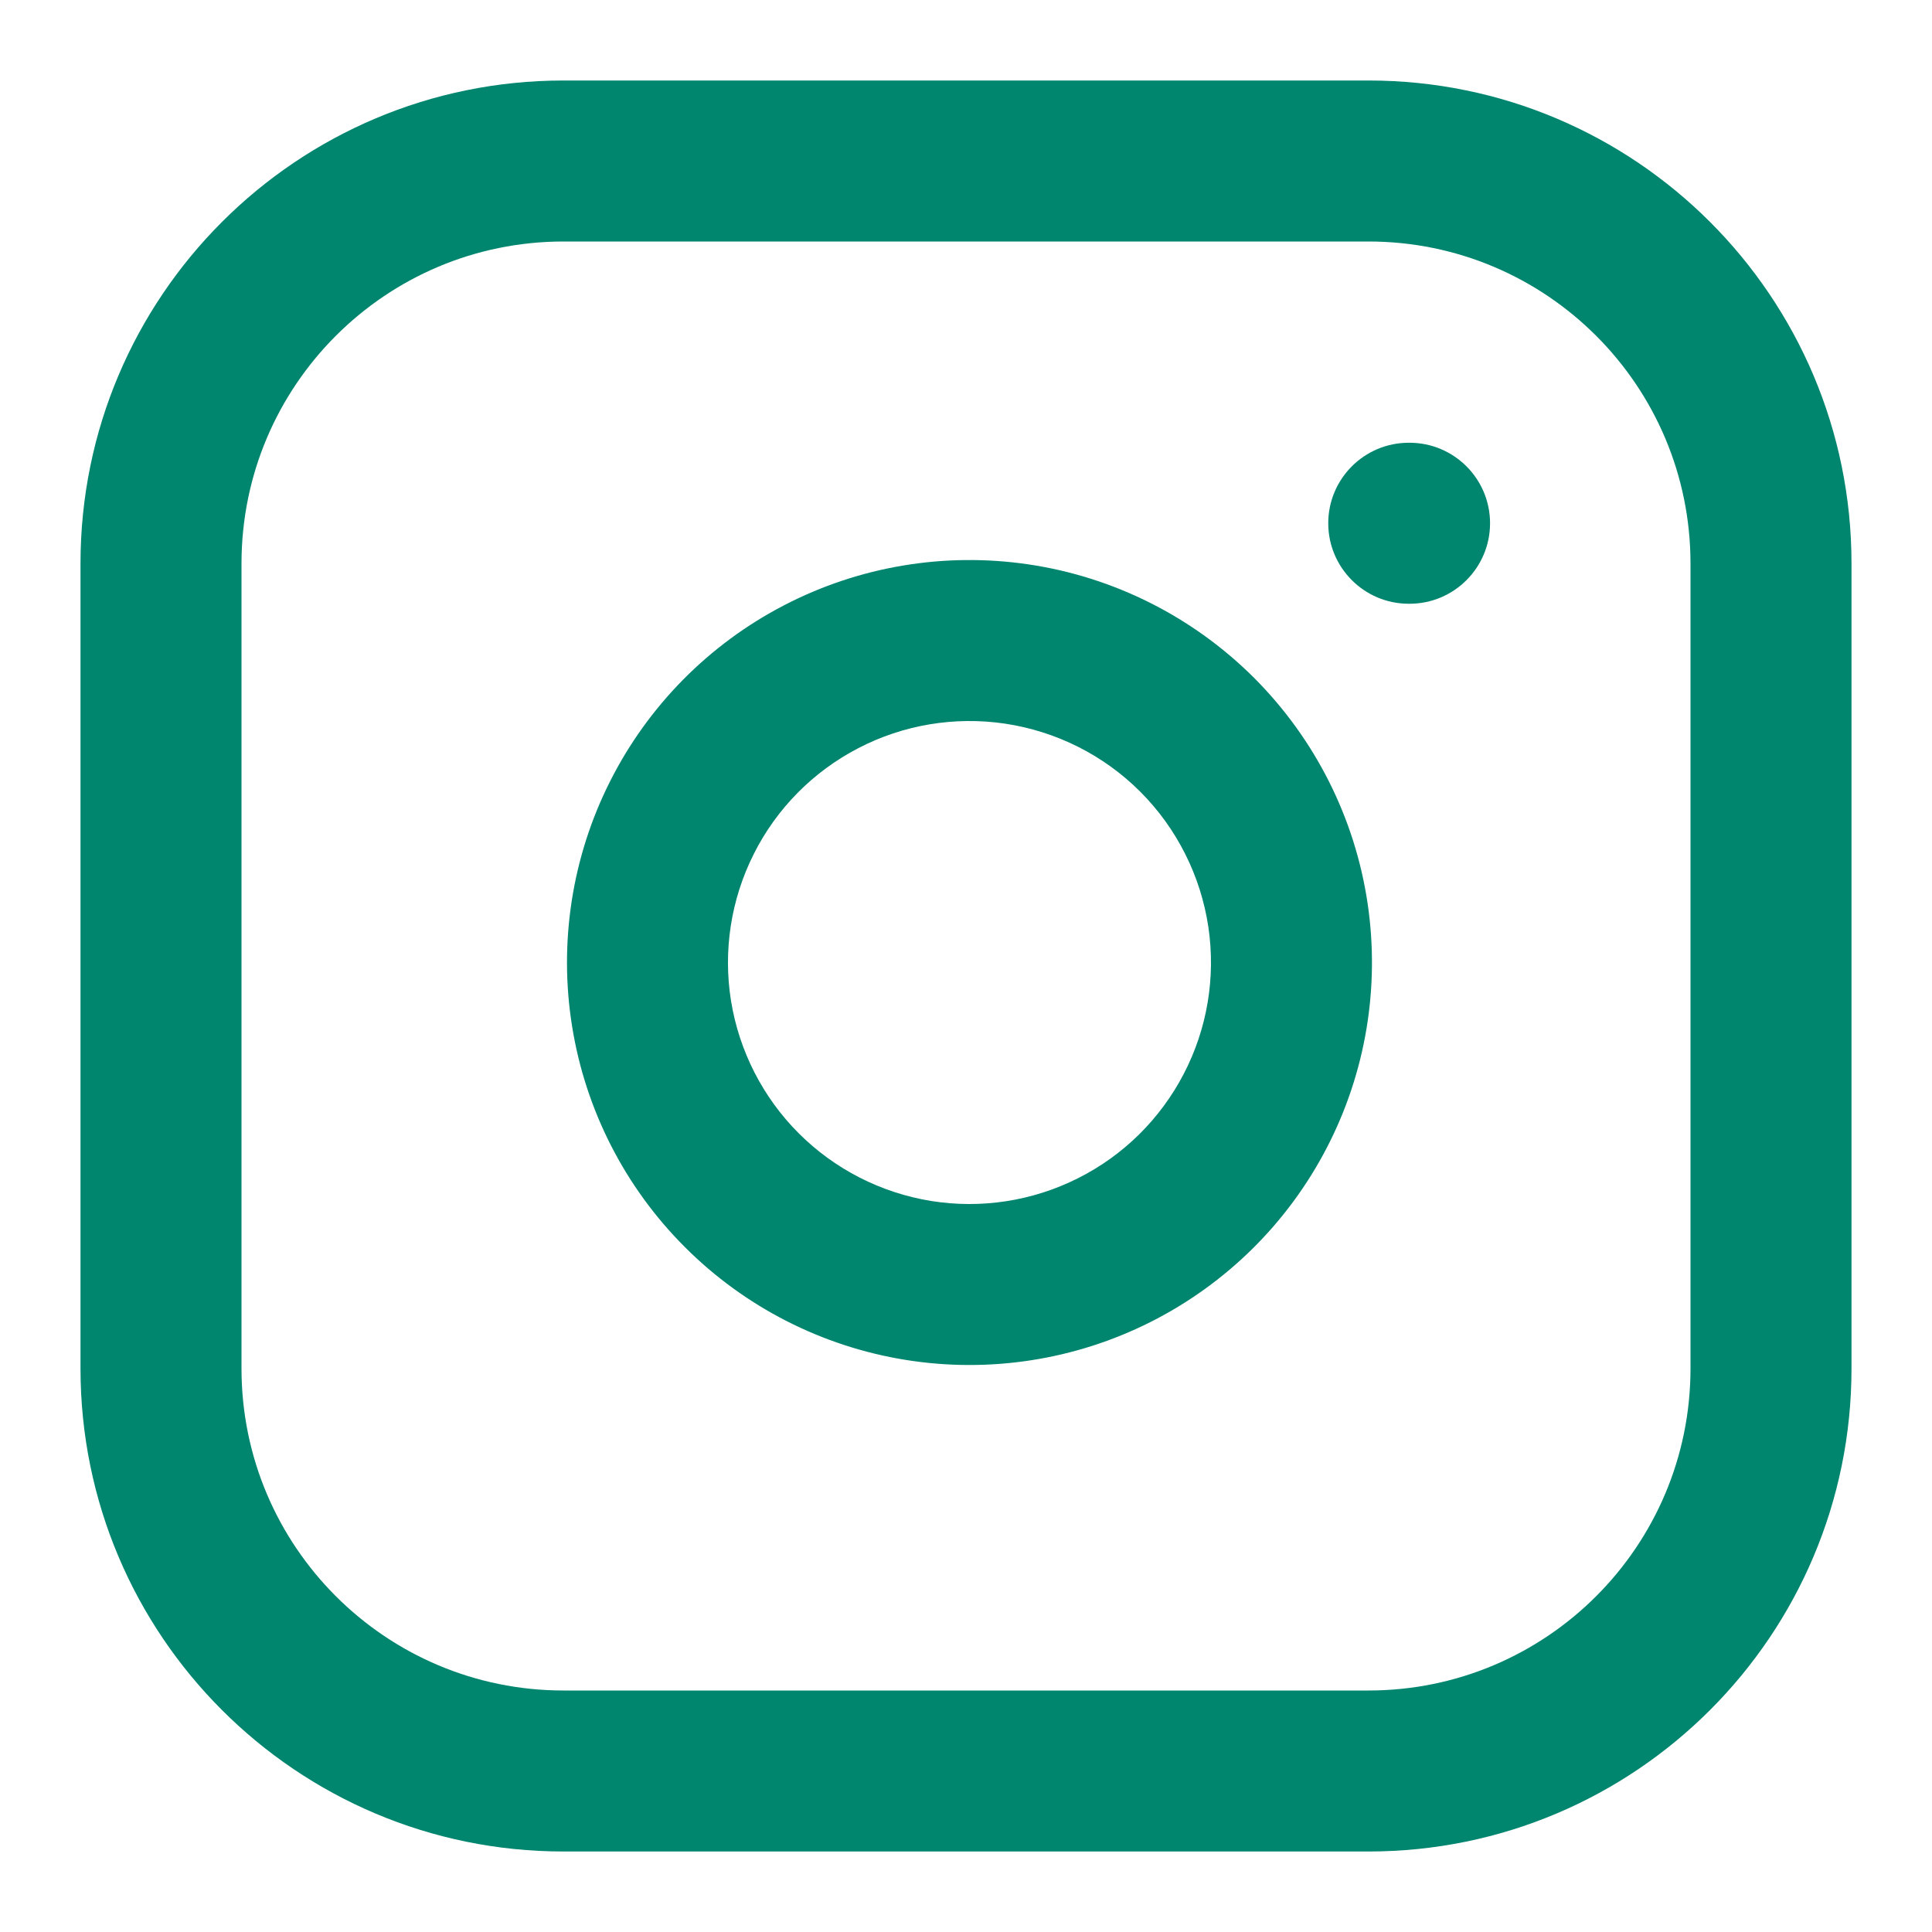
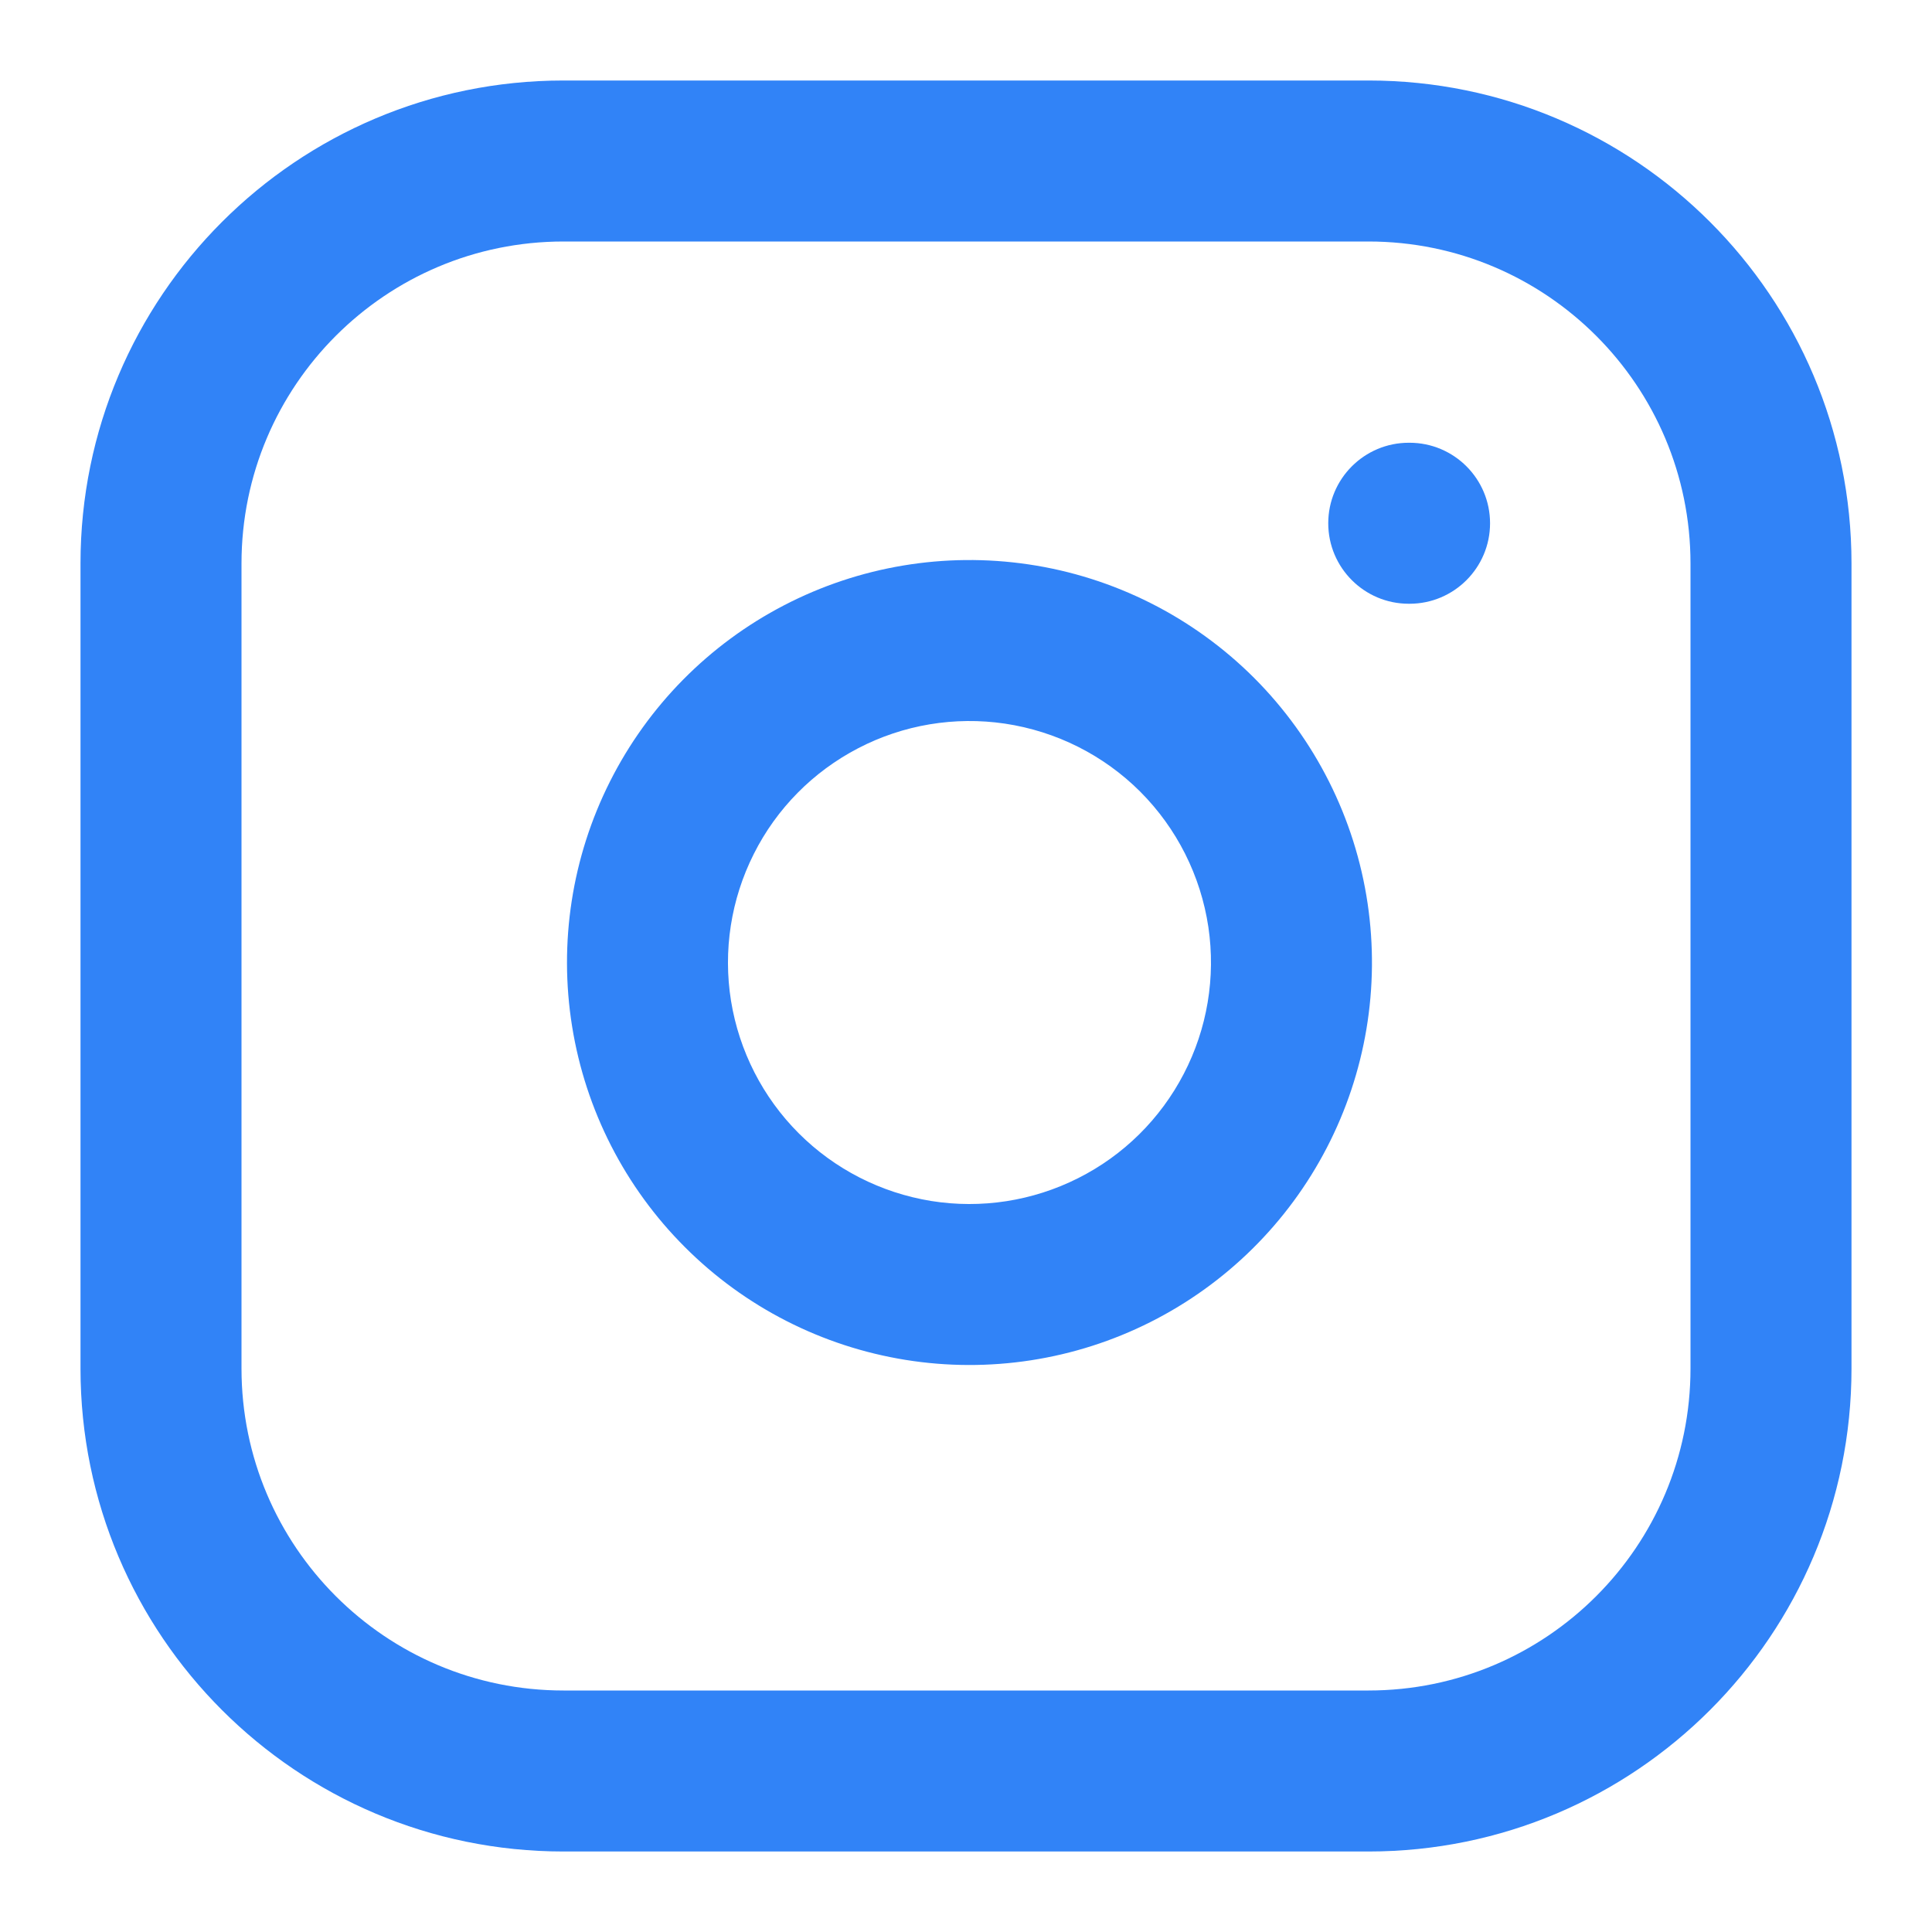
<svg xmlns="http://www.w3.org/2000/svg" width="24" height="24" viewBox="0 0 24 24" fill="none">
-   <path fill-rule="evenodd" clip-rule="evenodd" d="M7 3C4.791 3 3 4.791 3 7V17C3 19.209 4.791 21 7 21H17C19.209 21 21 19.209 21 17V7C21 4.791 19.209 3 17 3H7ZM1 7C1 3.686 3.686 1 7 1H17C20.314 1 23 3.686 23 7V17C23 20.314 20.314 23 17 23H7C3.686 23 1 20.314 1 17V7Z" fill="#00856F" />
-   <path fill-rule="evenodd" clip-rule="evenodd" d="M12.483 8.989C11.859 8.897 11.222 9.003 10.662 9.294C10.101 9.585 9.647 10.044 9.364 10.608C9.08 11.172 8.981 11.81 9.081 12.433C9.182 13.056 9.476 13.632 9.922 14.078C10.368 14.524 10.944 14.818 11.567 14.919C12.19 15.019 12.828 14.92 13.392 14.636C13.956 14.353 14.415 13.899 14.706 13.338C14.997 12.778 15.103 12.141 15.011 11.517C14.916 10.88 14.62 10.291 14.165 9.835C13.71 9.38 13.12 9.084 12.483 8.989ZM9.74 7.519C10.674 7.034 11.736 6.857 12.777 7.011C13.838 7.168 14.82 7.663 15.579 8.421C16.337 9.18 16.832 10.162 16.989 11.223C17.143 12.264 16.966 13.326 16.481 14.26C15.997 15.193 15.231 15.95 14.291 16.423C13.352 16.896 12.287 17.06 11.249 16.893C10.211 16.726 9.251 16.236 8.508 15.492C7.764 14.749 7.274 13.79 7.107 12.751C6.94 11.713 7.104 10.648 7.577 9.709C8.05 8.769 8.807 8.003 9.74 7.519Z" fill="#00856F" />
-   <path fill-rule="evenodd" clip-rule="evenodd" d="M16.5 6.5C16.5 5.948 16.948 5.5 17.5 5.5H17.51C18.062 5.5 18.51 5.948 18.51 6.5C18.51 7.052 18.062 7.5 17.51 7.5H17.5C16.948 7.5 16.5 7.052 16.5 6.5Z" fill="#00856F" />
+   <path fill-rule="evenodd" clip-rule="evenodd" d="M7 3C4.791 3 3 4.791 3 7V17C3 19.209 4.791 21 7 21H17C19.209 21 21 19.209 21 17V7C21 4.791 19.209 3 17 3H7ZM1 7C1 3.686 3.686 1 7 1H17C20.314 1 23 3.686 23 7V17C23 20.314 20.314 23 17 23H7C3.686 23 1 20.314 1 17V7Z" fill="#3183F7" />
+   <path fill-rule="evenodd" clip-rule="evenodd" d="M12.483 8.989C11.859 8.897 11.222 9.003 10.662 9.294C10.101 9.585 9.647 10.044 9.364 10.608C9.08 11.172 8.981 11.81 9.081 12.433C9.182 13.056 9.476 13.632 9.922 14.078C10.368 14.524 10.944 14.818 11.567 14.919C12.19 15.019 12.828 14.92 13.392 14.636C13.956 14.353 14.415 13.899 14.706 13.338C14.997 12.778 15.103 12.141 15.011 11.517C14.916 10.88 14.62 10.291 14.165 9.835C13.71 9.38 13.12 9.084 12.483 8.989ZM9.74 7.519C10.674 7.034 11.736 6.857 12.777 7.011C13.838 7.168 14.82 7.663 15.579 8.421C16.337 9.18 16.832 10.162 16.989 11.223C17.143 12.264 16.966 13.326 16.481 14.26C15.997 15.193 15.231 15.95 14.291 16.423C13.352 16.896 12.287 17.06 11.249 16.893C10.211 16.726 9.251 16.236 8.508 15.492C7.764 14.749 7.274 13.79 7.107 12.751C6.94 11.713 7.104 10.648 7.577 9.709C8.05 8.769 8.807 8.003 9.74 7.519Z" fill="#3183F7" />
+   <path fill-rule="evenodd" clip-rule="evenodd" d="M16.5 6.5C16.5 5.948 16.948 5.5 17.5 5.5H17.51C18.062 5.5 18.51 5.948 18.51 6.5C18.51 7.052 18.062 7.5 17.51 7.5H17.5C16.948 7.5 16.5 7.052 16.5 6.5Z" fill="#3183F7" />
</svg>
